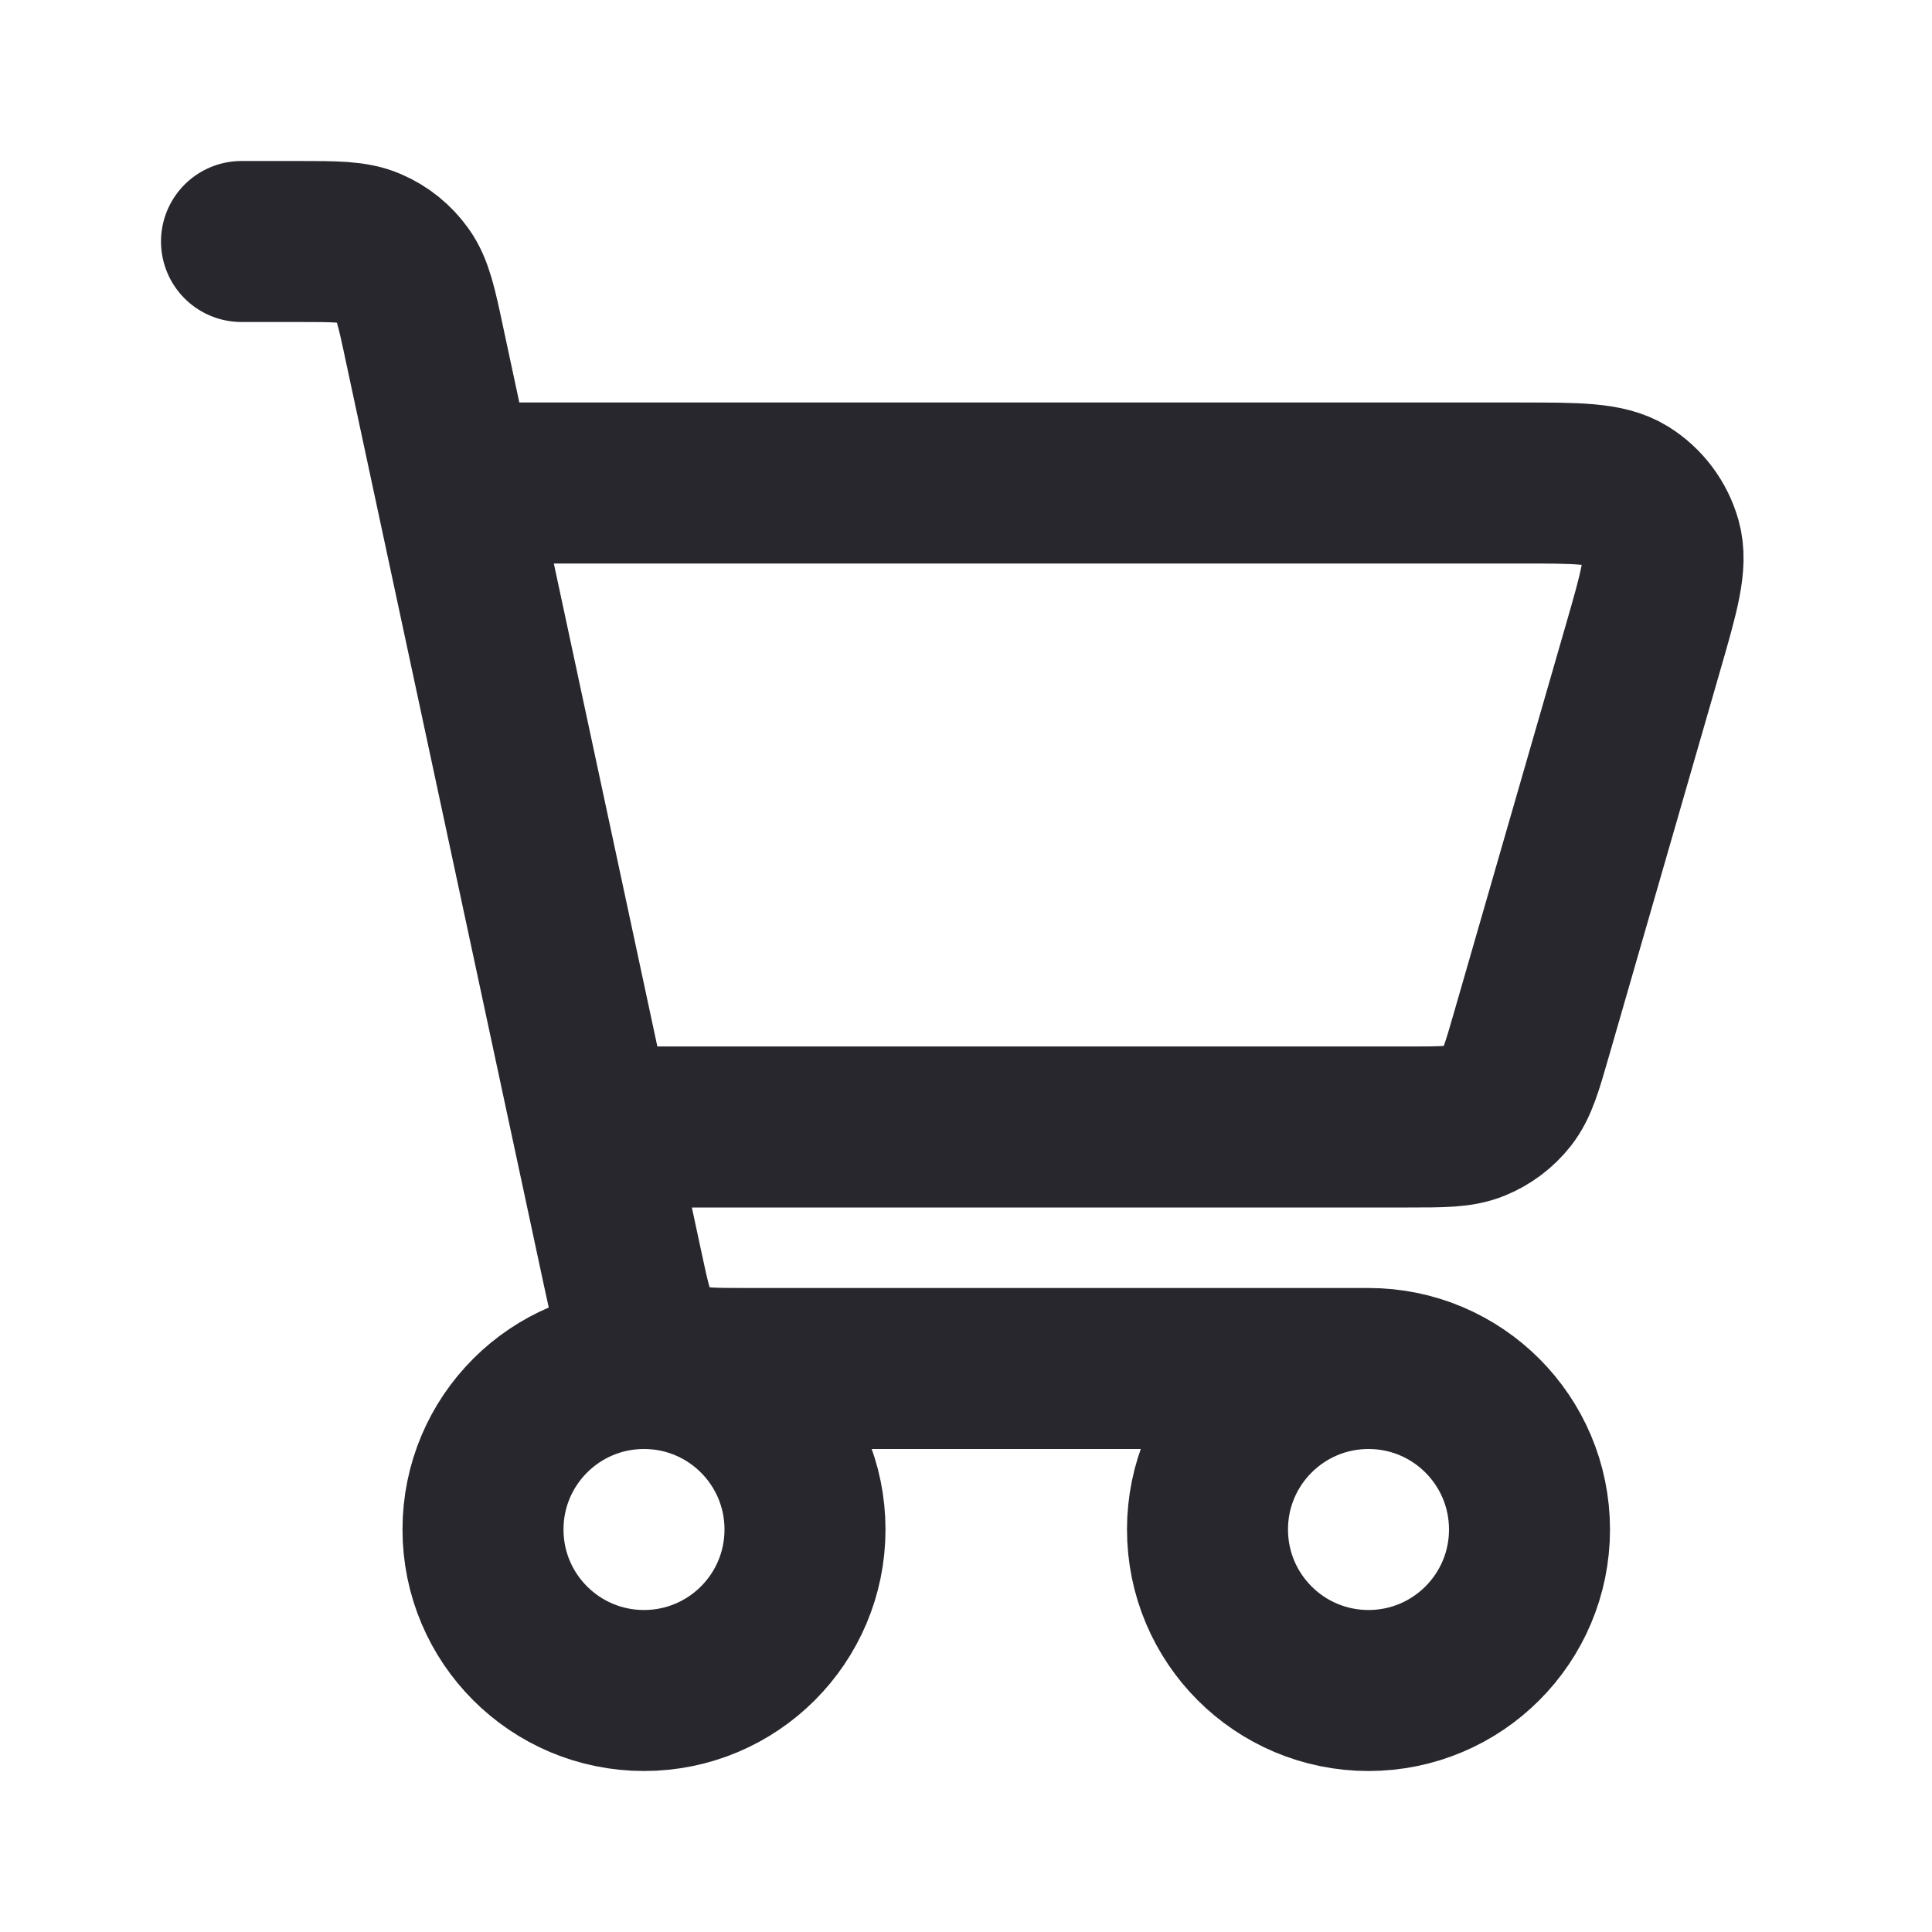
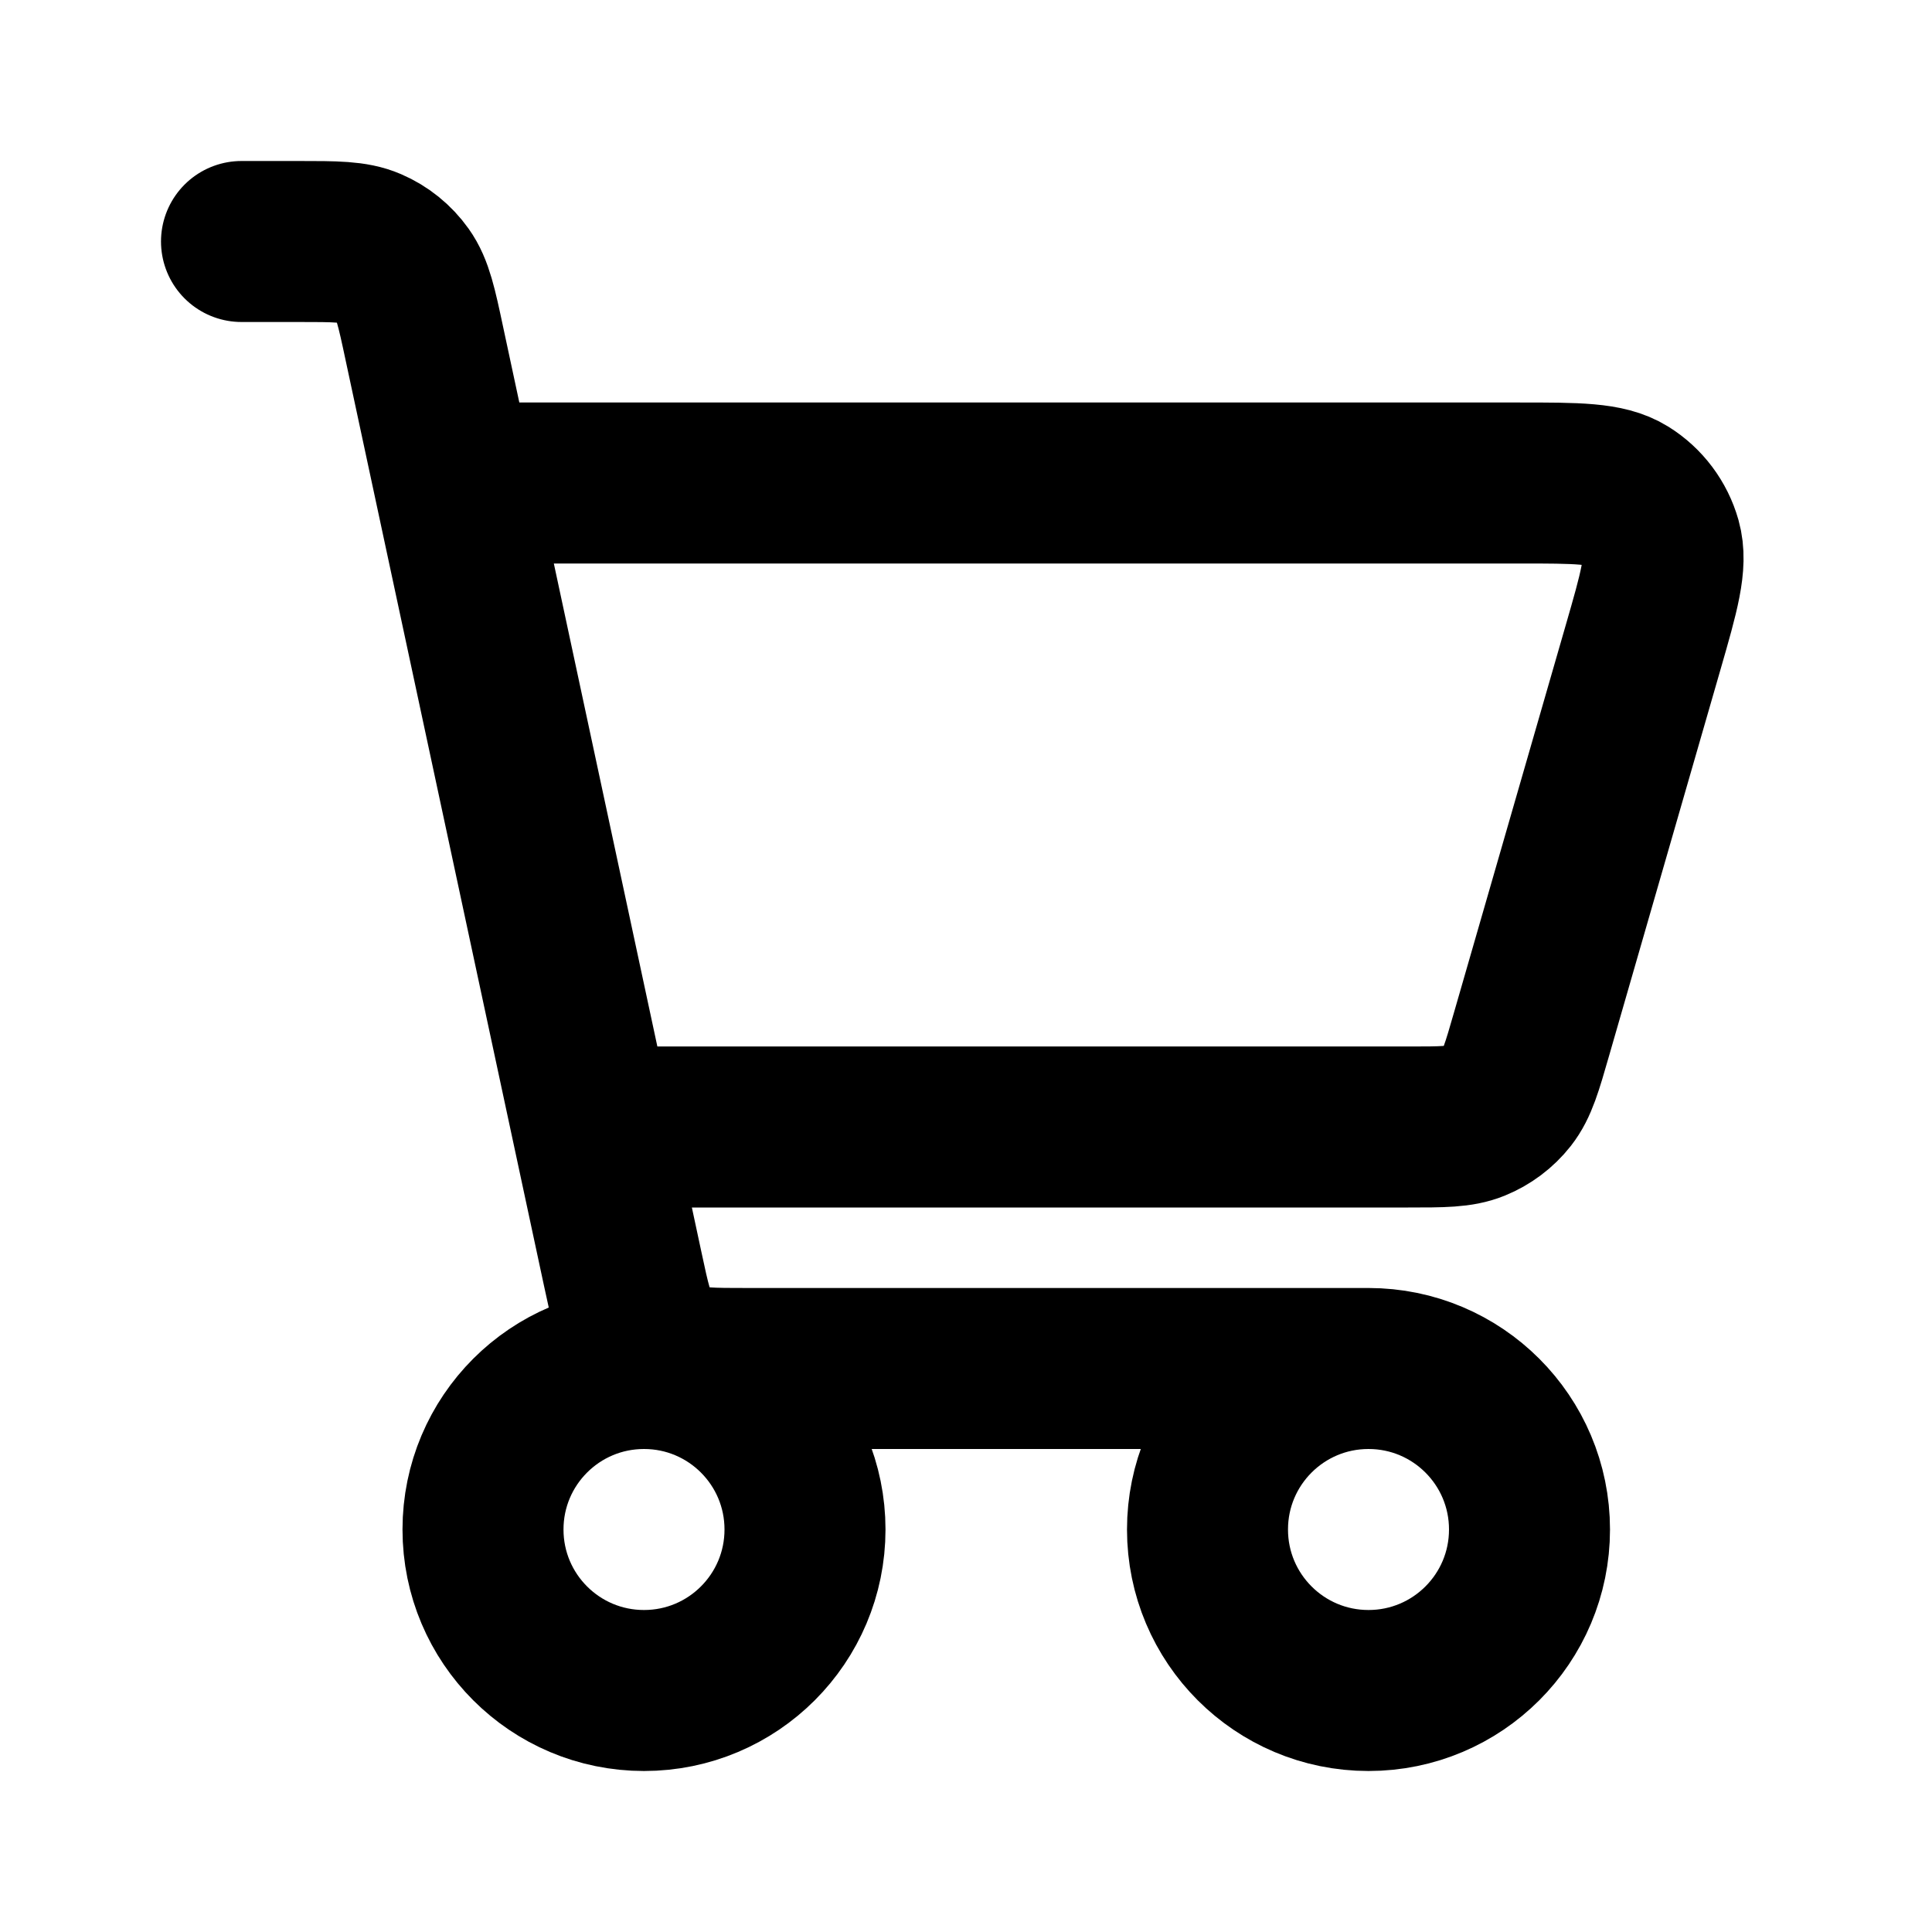
<svg xmlns="http://www.w3.org/2000/svg" width="24" height="24" viewBox="0 0 24 24" fill="none">
  <g id="Interface / Shopping_Cart_01">
-     <path id="Vector" d="M17 17C15.895 17 15 17.895 15 19C15 20.105 15.895 21 17 21C18.105 21 19 20.105 19 19C19 17.895 18.105 17 17 17ZM17 17H9.294C8.833 17 8.602 17 8.412 16.918C8.245 16.846 8.099 16.729 7.994 16.581C7.875 16.414 7.827 16.191 7.733 15.751L5.271 4.265C5.175 3.814 5.126 3.588 5.006 3.42C4.9 3.271 4.755 3.154 4.587 3.082C4.397 3 4.168 3 3.707 3H3M6 6H18.873C19.595 6 19.956 6 20.198 6.15C20.41 6.282 20.565 6.489 20.633 6.729C20.71 7.003 20.611 7.35 20.411 8.043L19.026 12.844C18.907 13.258 18.847 13.465 18.726 13.619C18.619 13.755 18.477 13.861 18.317 13.926C18.136 14 17.921 14 17.492 14H7.73M8 21C6.895 21 6 20.105 6 19C6 17.895 6.895 17 8 17C9.105 17 10 17.895 10 19C10 20.105 9.105 21 8 21Z" stroke="#27272D" stroke-width="2" stroke-linecap="round" stroke-linejoin="round" />
+     <path id="Vector" d="M17 17C15.895 17 15 17.895 15 19C15 20.105 15.895 21 17 21C18.105 21 19 20.105 19 19C19 17.895 18.105 17 17 17ZM17 17H9.294C8.833 17 8.602 17 8.412 16.918C8.245 16.846 8.099 16.729 7.994 16.581C7.875 16.414 7.827 16.191 7.733 15.751L5.271 4.265C5.175 3.814 5.126 3.588 5.006 3.42C4.9 3.271 4.755 3.154 4.587 3.082C4.397 3 4.168 3 3.707 3H3M6 6H18.873C19.595 6 19.956 6 20.198 6.15C20.41 6.282 20.565 6.489 20.633 6.729C20.71 7.003 20.611 7.35 20.411 8.043L19.026 12.844C18.907 13.258 18.847 13.465 18.726 13.619C18.619 13.755 18.477 13.861 18.317 13.926C18.136 14 17.921 14 17.492 14H7.73M8 21C6.895 21 6 20.105 6 19C6 17.895 6.895 17 8 17C9.105 17 10 17.895 10 19C10 20.105 9.105 21 8 21Z" stroke="currentColor" stroke-width="2" stroke-linecap="round" stroke-linejoin="round" />
  </g>
</svg>
